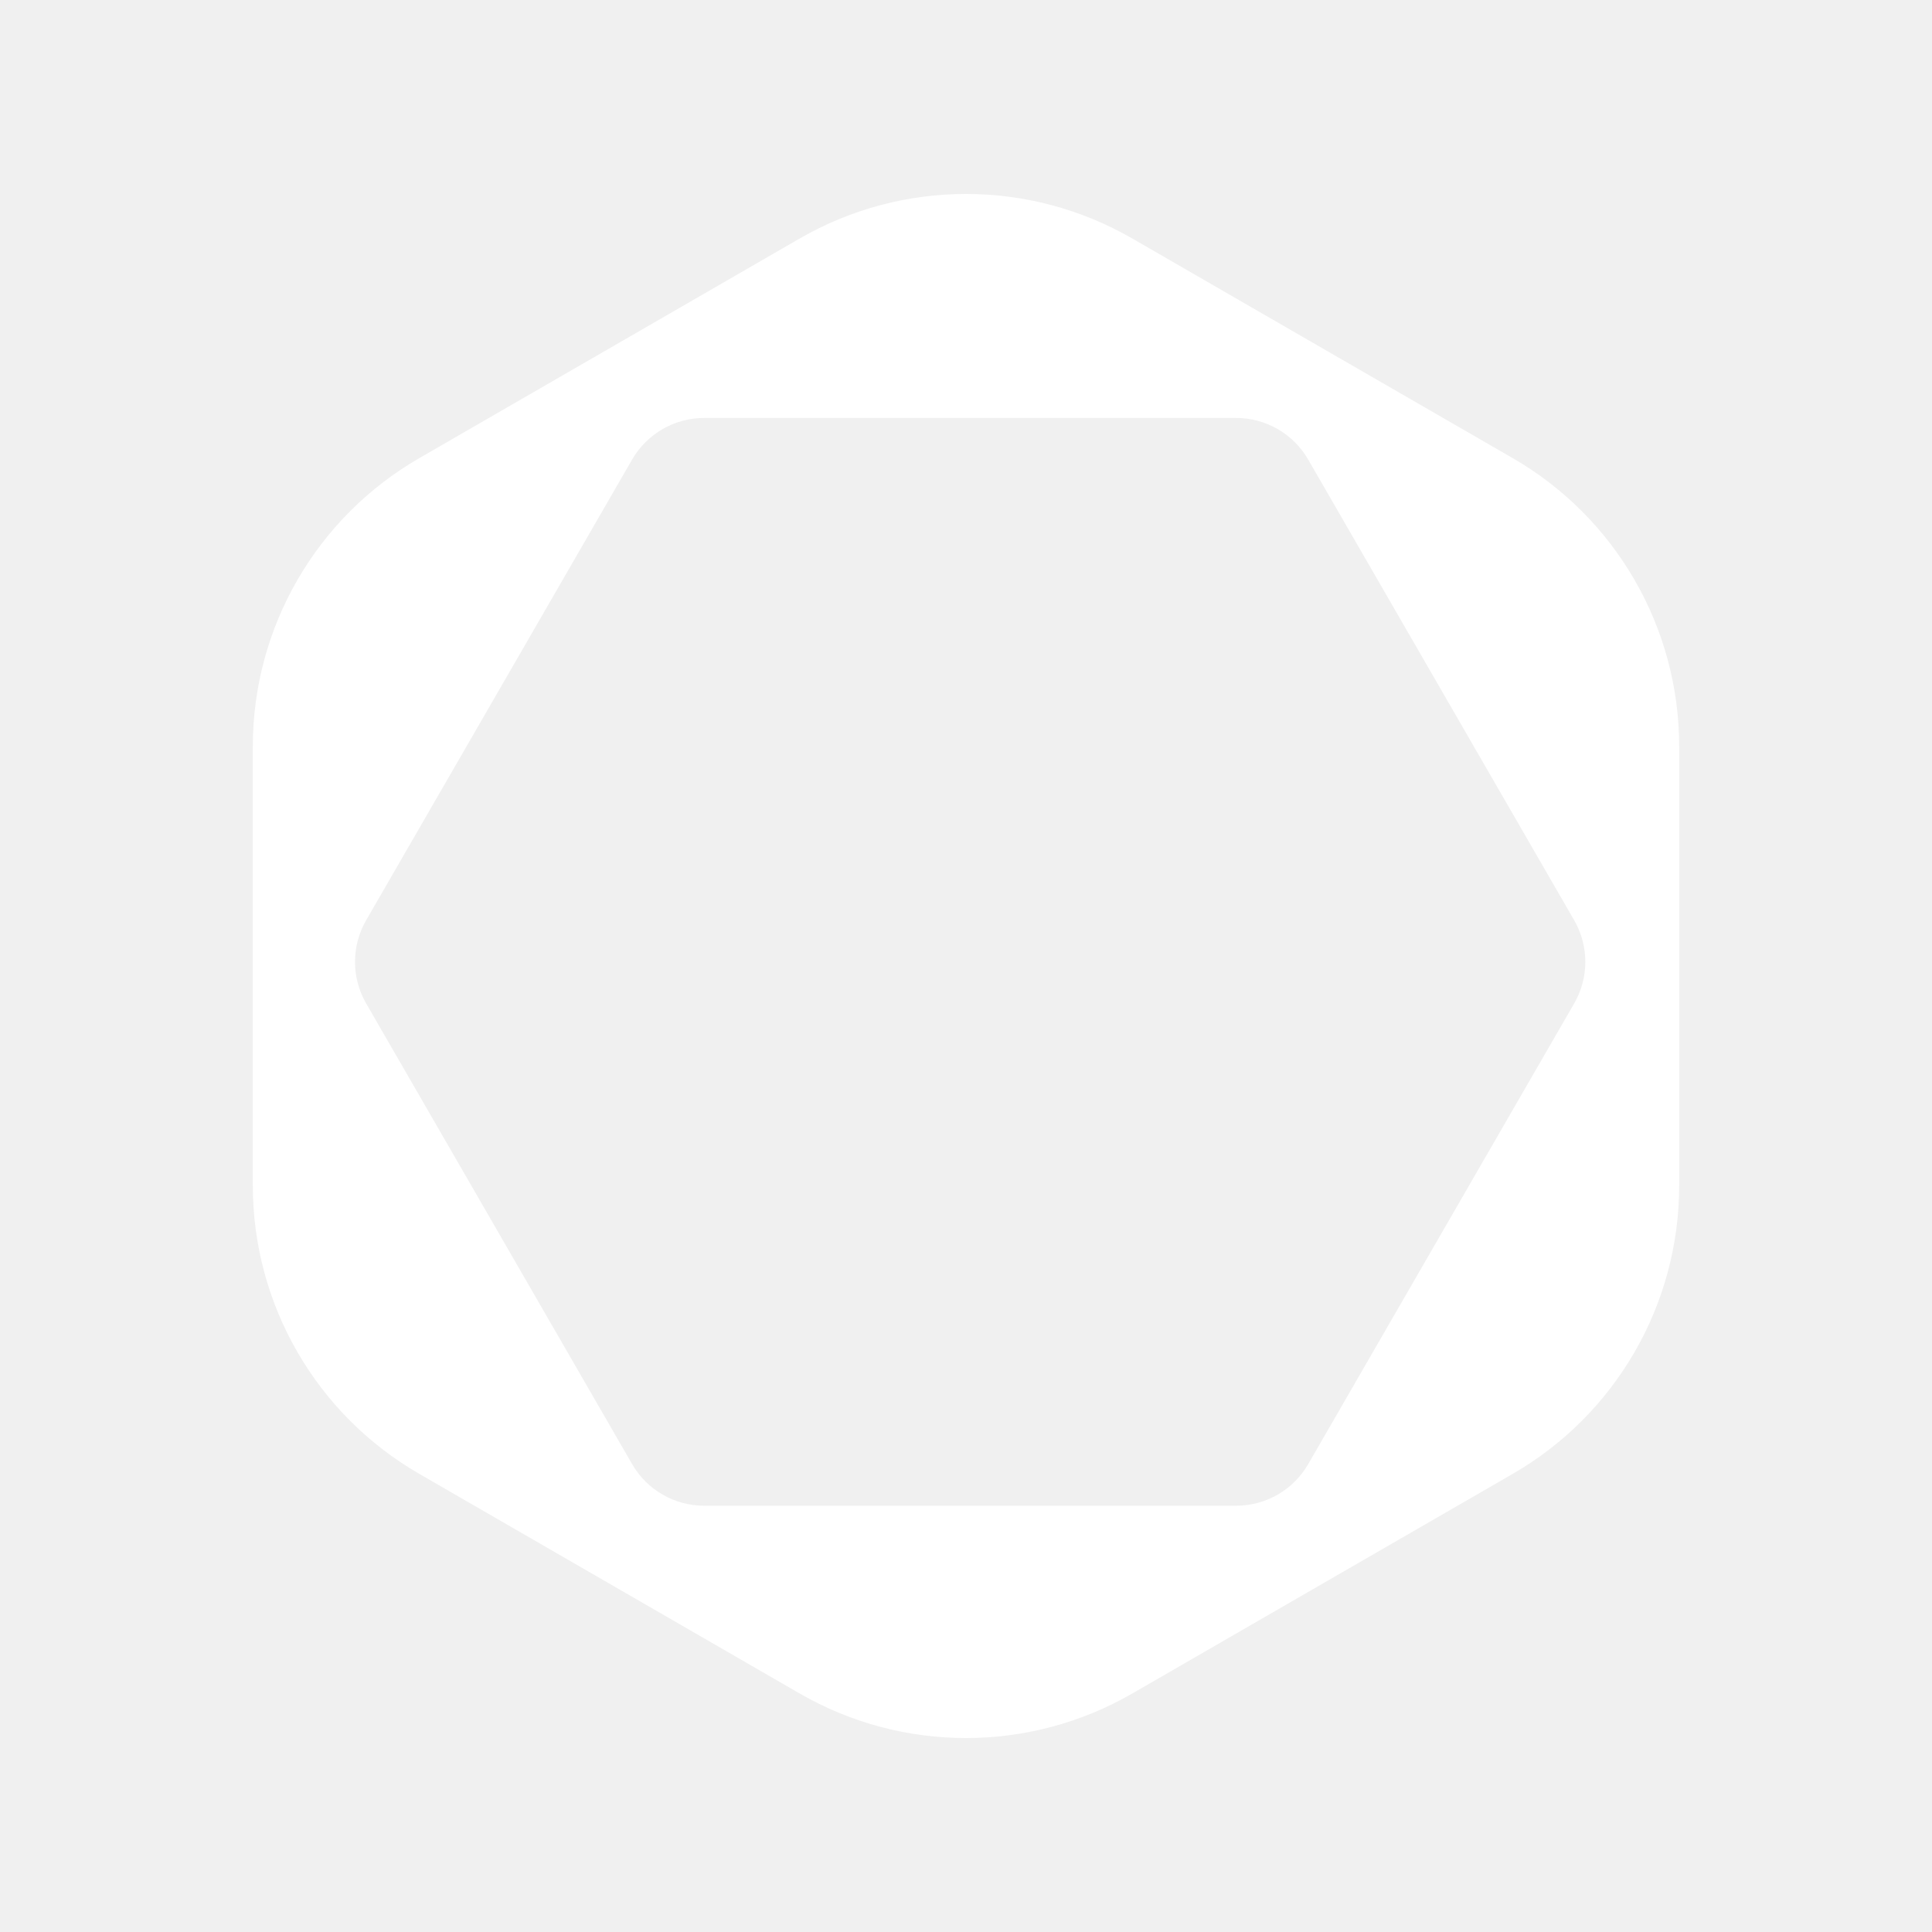
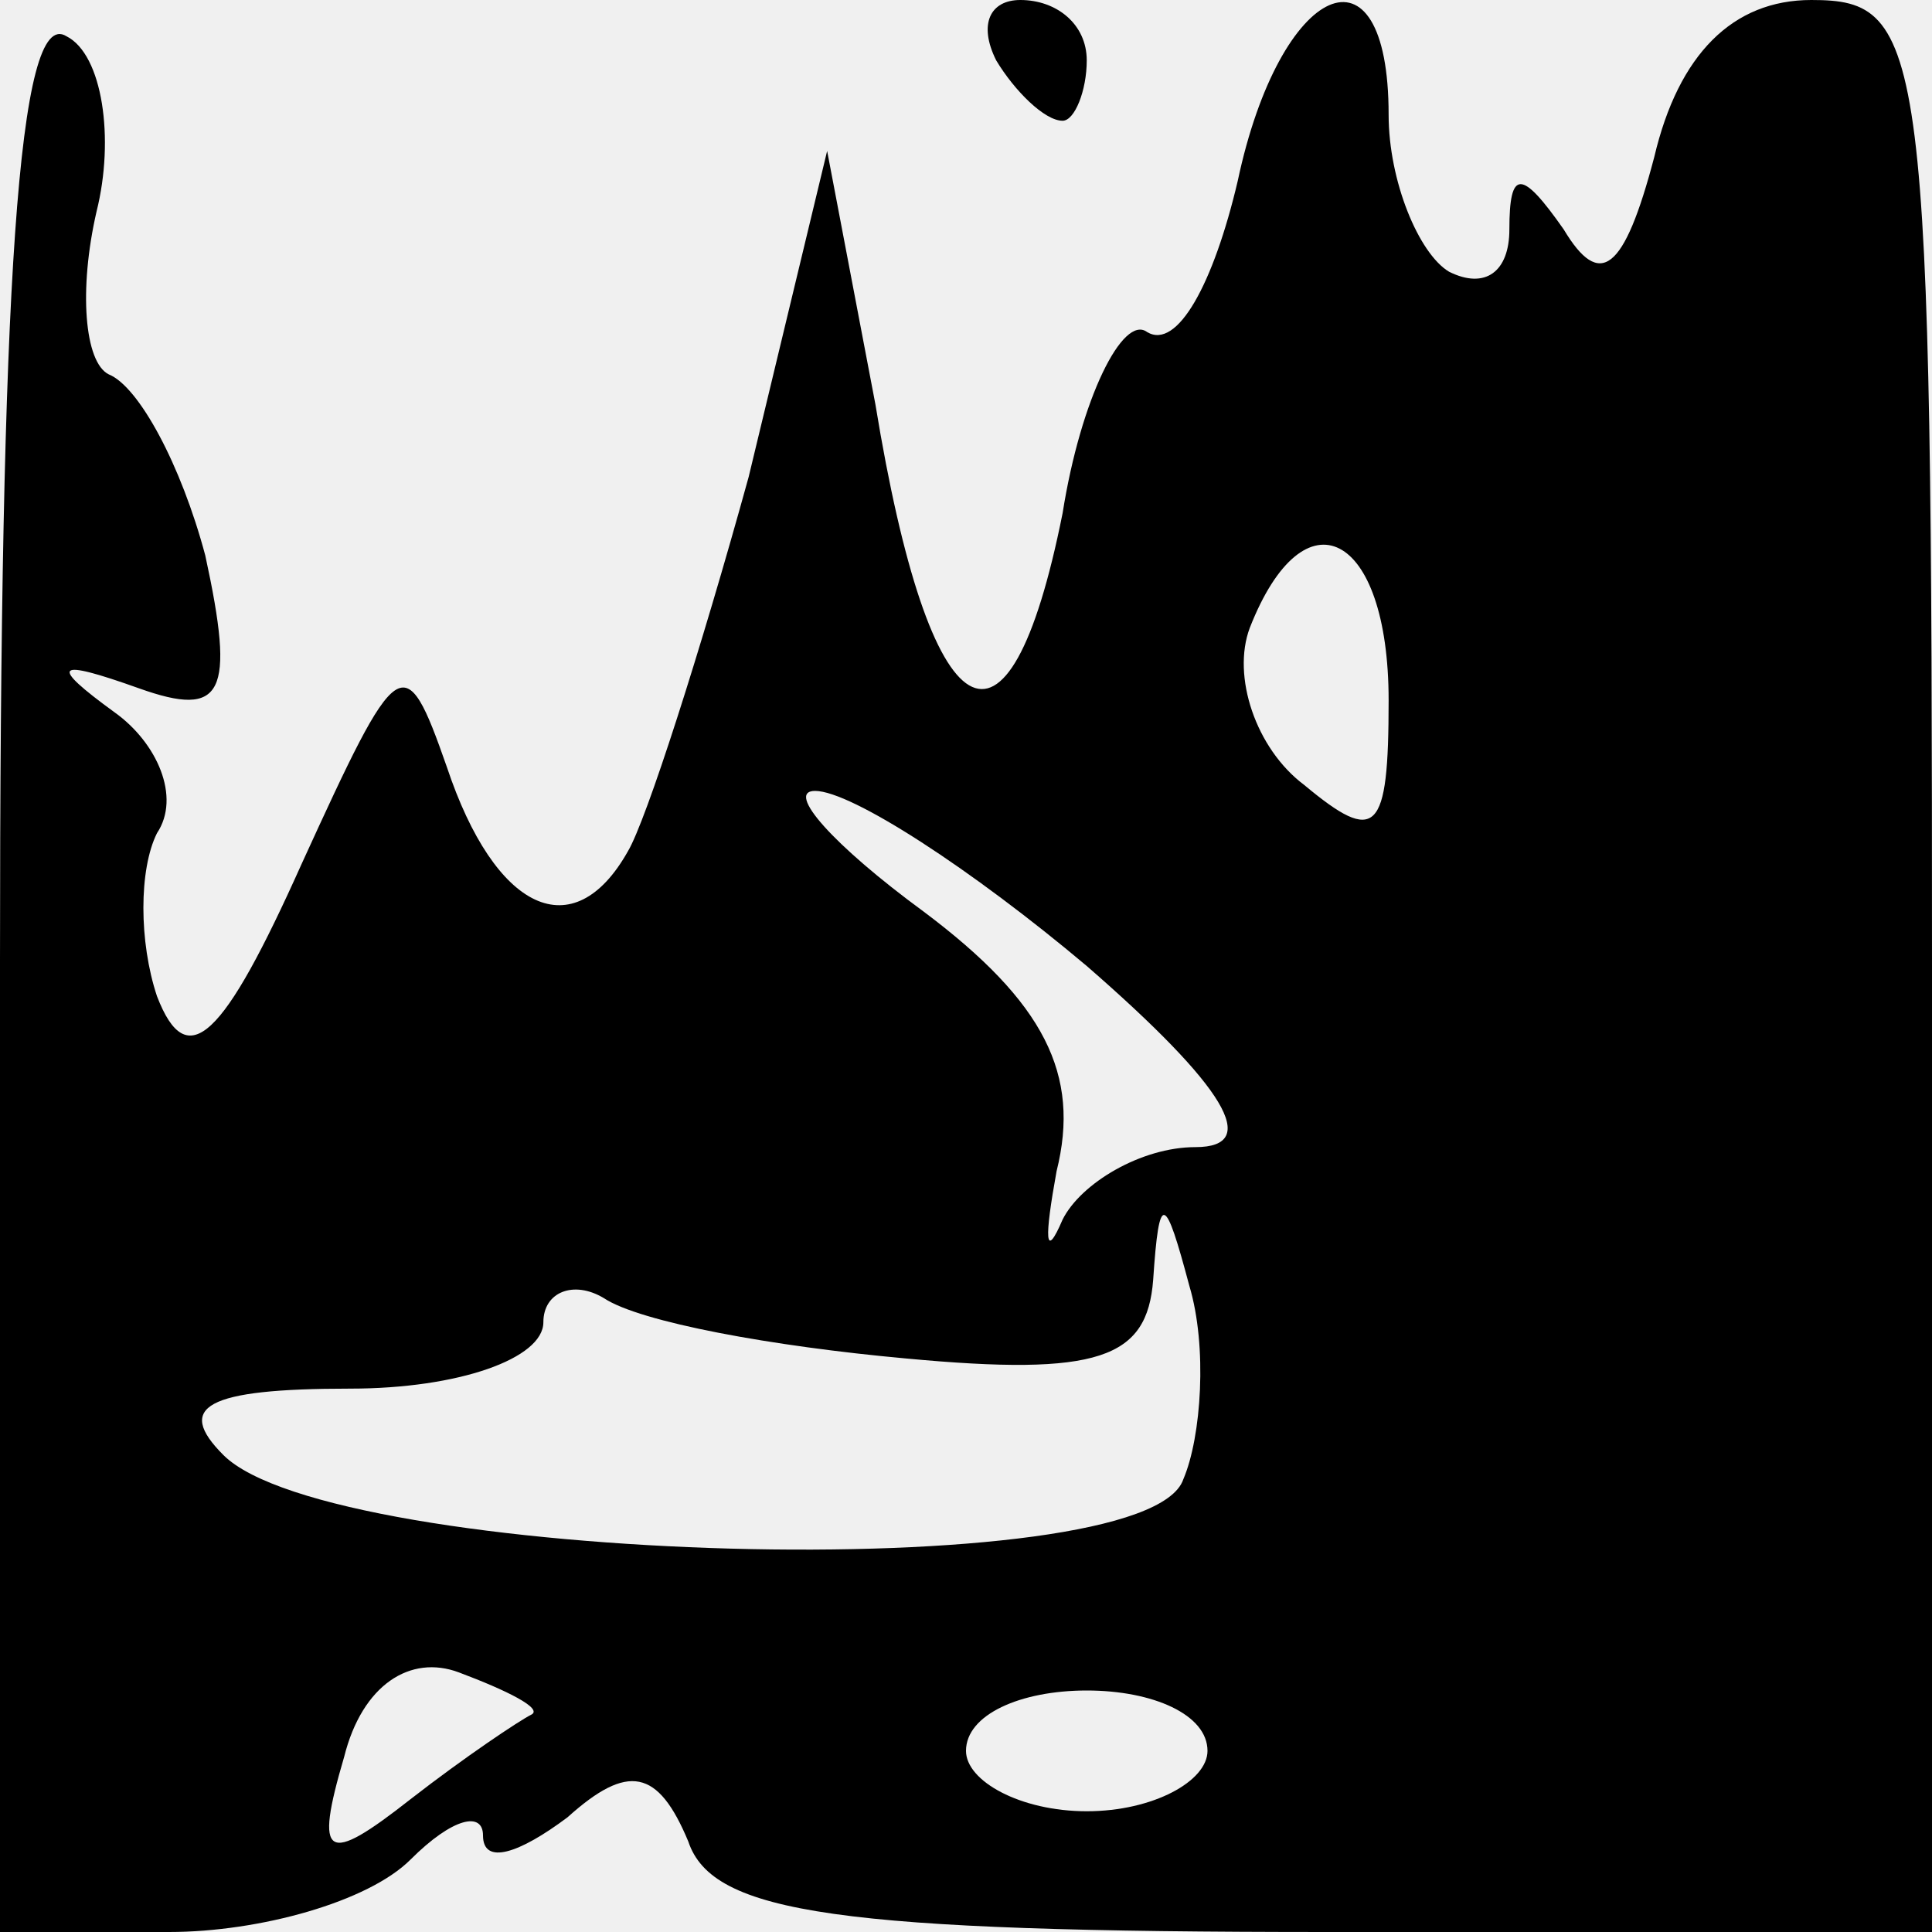
- <svg xmlns="http://www.w3.org/2000/svg" viewBox="0 0 180 180" fill="white">
-   <path fill-rule="evenodd" clip-rule="evenodd" d="m 105.5,22.225 c -9.592,-5.538 -21.409,-5.538 -31,0 L 39.055,42.689 C 29.463,48.227 23.555,58.461 23.555,69.536 v 40.929 c 0,11.075 5.909,21.309 15.5,26.847 l 35.445,20.464 c 9.591,5.537 21.408,5.537 31,0 l 35.445,-20.464 c 9.591,-5.537 15.5,-15.771 15.5,-26.847 V 69.536 c 0,-11.075 -5.909,-21.309 -15.5,-26.847 z M 34.113,85.738 c -1.384,2.398 -1.384,5.352 0,7.75 l 24.782,42.923 c 1.384,2.398 3.943,3.875 6.712,3.875 h 49.563 c 2.769,0 5.327,-1.477 6.711,-3.875 l 24.782,-42.923 c 1.384,-2.398 1.384,-5.352 0,-7.75 L 121.88,42.815 c -1.384,-2.398 -3.942,-3.875 -6.711,-3.875 H 65.606 c -2.769,0 -5.327,1.477 -6.712,3.875 z" style="stroke-width:0.775" />
+ <svg xmlns="http://www.w3.org/2000/svg" version="1.0" width="32pt" height="32pt" viewBox="0 0 32 32" preserveAspectRatio="xMidYMid meet">
+   <g transform="translate(0,32) scale(0.1,-0.1)" fill="#000000" stroke="none">
+     <path d="M0 161 l0 -161 28 0 c15 0 33 5 40 12 7 7 12 8 12 4 0 -5 6 -3 14 3 10 9 15 8 20 -4 4 -12 25 -15 106 -15 l100 0 0 160 c0 153 -1 160 -20 160 -13 0 -22 -9 -26 -26 -5 -19 -9 -22 -15 -12 -7 10 -9 10 -9 0 0 -7 -4 -10 -10 -7 -5 3 -10 15 -10 26 0 30 -18 22 -25 -11 -4 -17 -10 -28 -15 -25 -4 3 -11 -11 -14 -30 -9 -45 -22 -37 -31 18 l-8 42 -13 -54 c-8 -29 -17 -57 -20 -62 -9 -16 -22 -10 -30 14 -7 20 -8 19 -24 -16 -13 -29 -19 -35 -24 -22 -3 9 -3 21 0 27 4 6 0 15 -7 20 -11 8 -10 9 4 4 14 -5 16 -1 11 22 -4 15 -11 28 -16 30 -4 2 -5 14 -2 27 3 12 1 26 -5 29 -8 5 -11 -41 -11 -153z m230 43 c0 -22 -2 -24 -14 -14 -8 6 -12 18 -9 26 9 23 23 16 23 -12z m-50 -44 c23 -20 29 -30 18 -30 -9 0 -19 -6 -22 -12 -3 -7 -3 -3 -1 8 4 16 -2 28 -22 43 -15 11 -23 20 -18 20 6 0 26 -13 45 -29z m16 -85 c-6 -18 -141 -14 -159 4 -8 8 -3 11 21 11 18 0 32 5 32 11 0 5 5 7 10 4 6 -4 28 -8 50 -10 32 -3 40 0 41 13 1 15 2 14 6 -1 3 -10 2 -25 -1 -32z m-108 -39 c-2 -1 -11 -7 -20 -14 -14 -11 -16 -10 -11 7 3 12 11 17 19 14 8 -3 14 -6 12 -7z m112 -6 c0 -5 -9 -10 -20 -10 -11 0 -20 5 -20 10 0 6 9 10 20 10 11 0 20 -4 20 -10z" />
+     <path d="M165 310 c3 -5 8 -10 11 -10 2 0 4 5 4 10 0 6 -5 10 -11 10 -5 0 -7 -4 -4 -10z" />
+   </g>
</svg>
